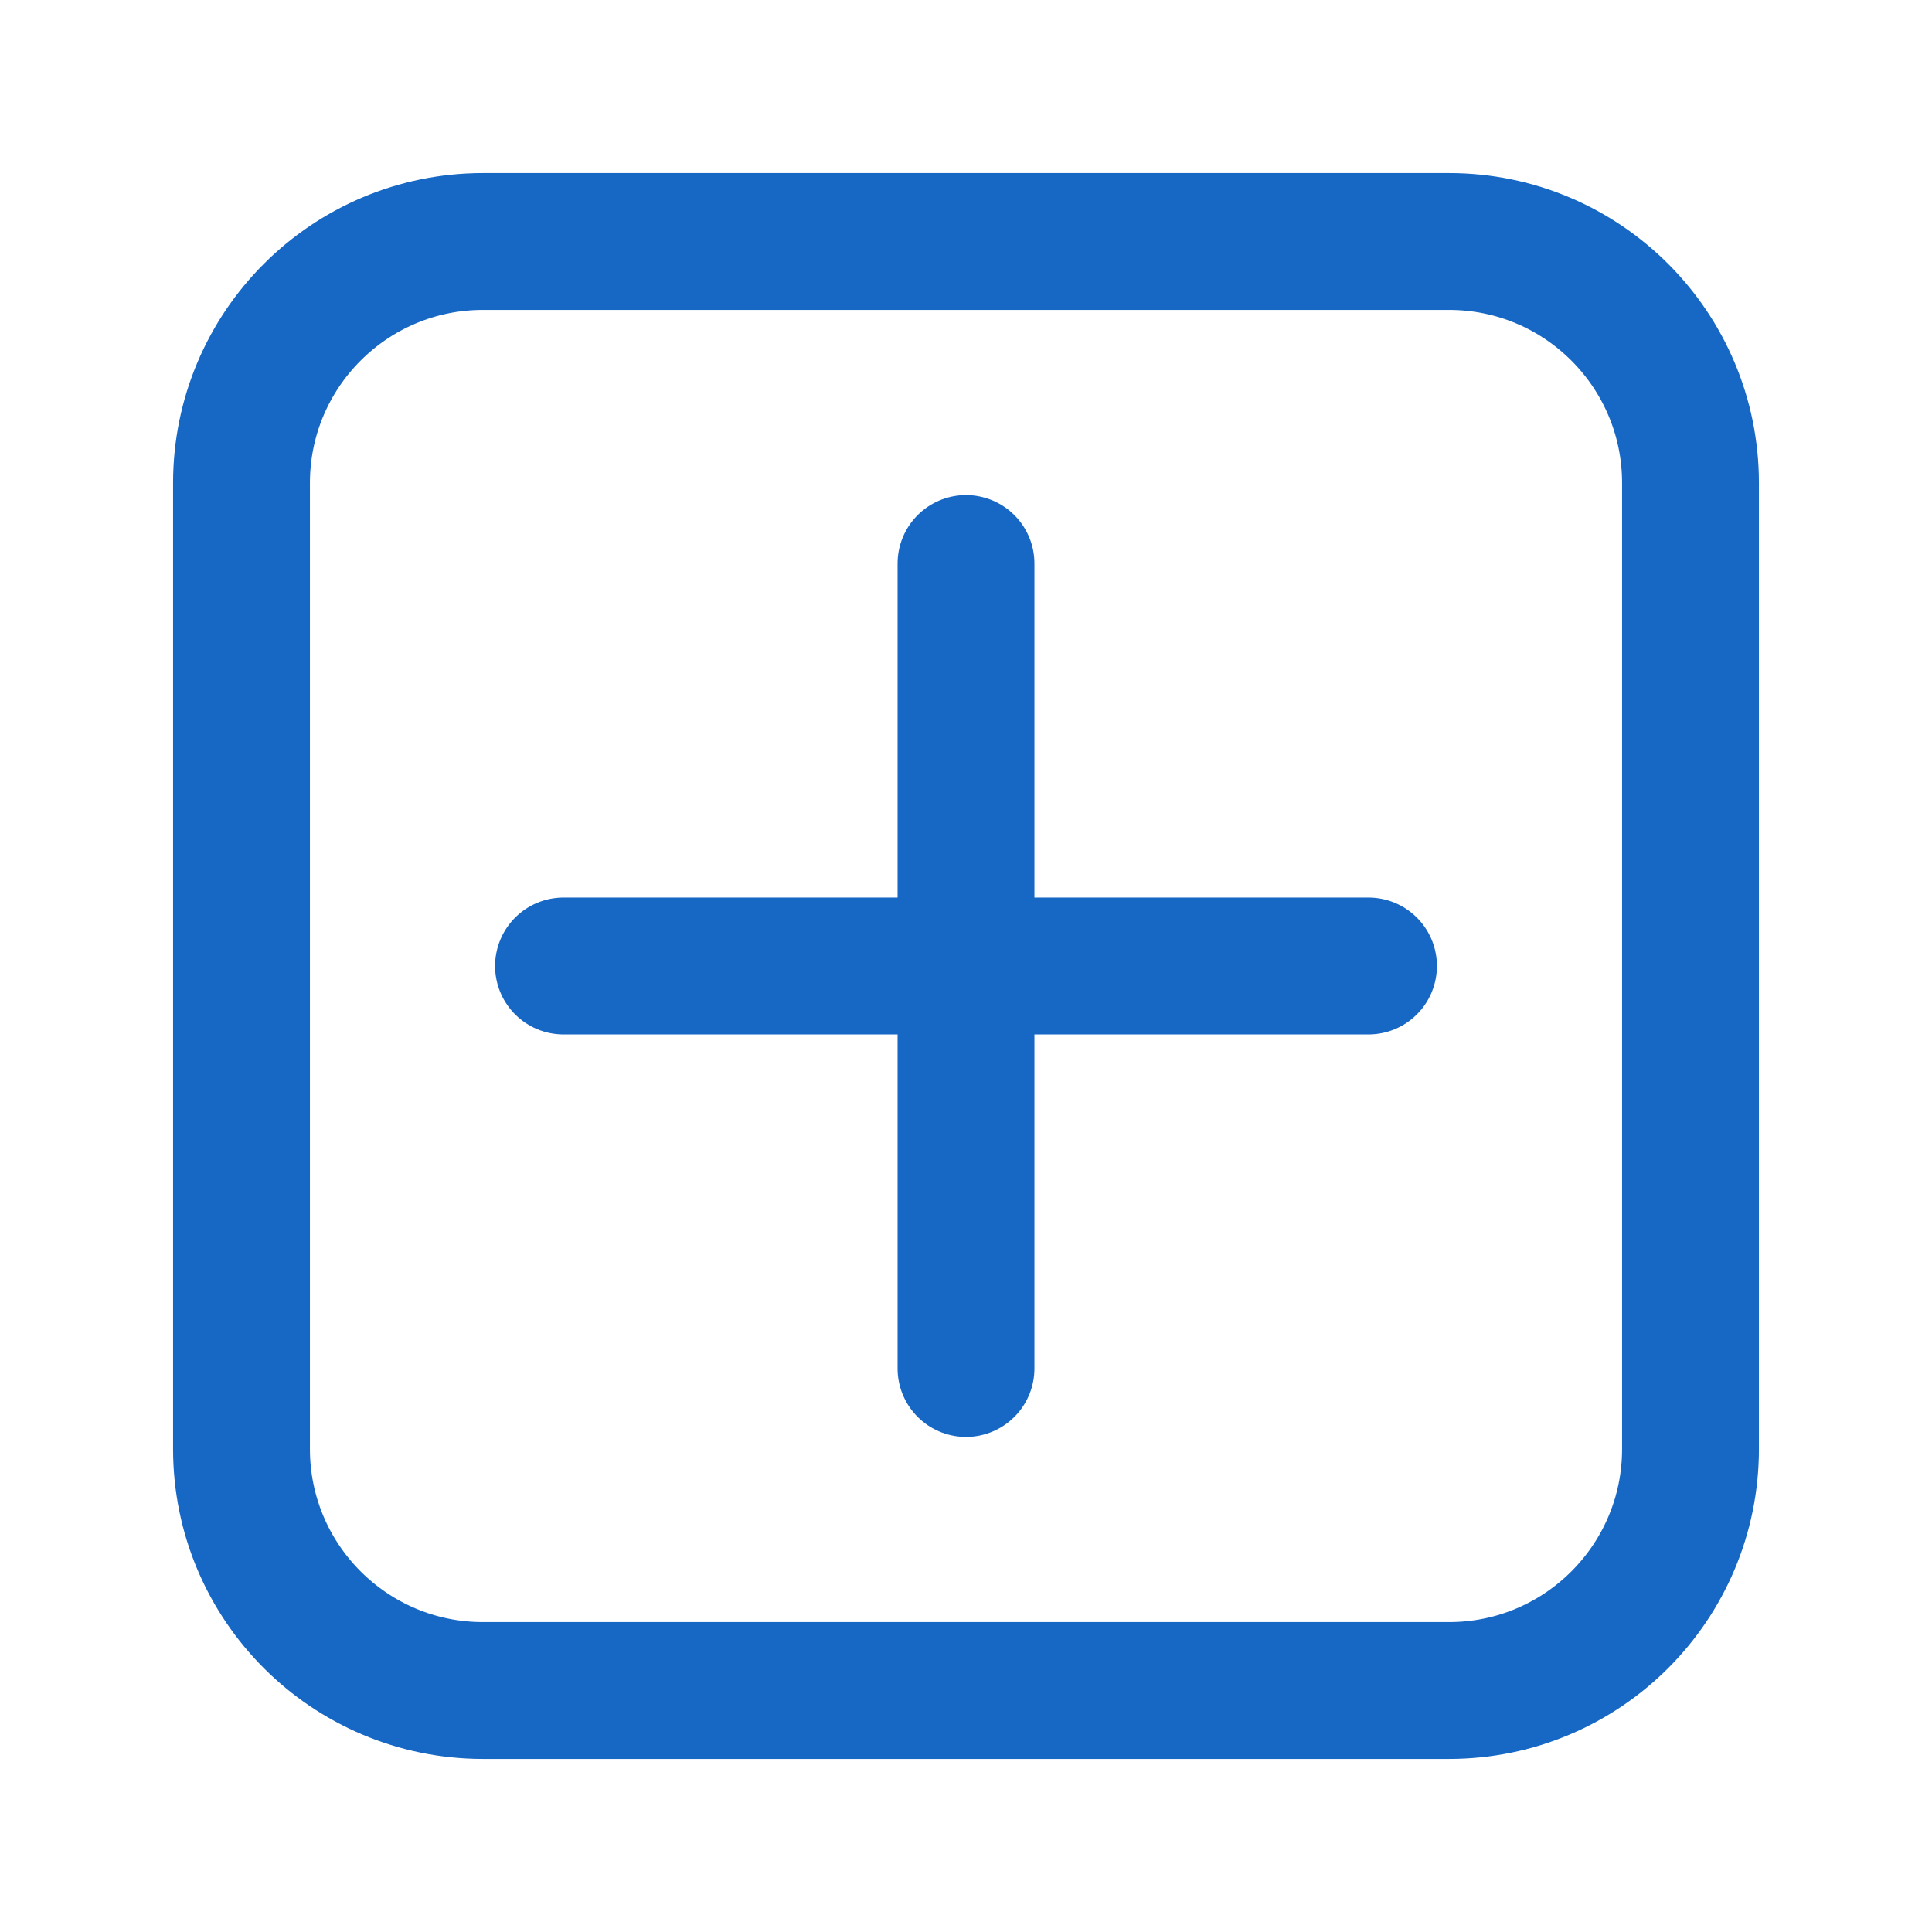
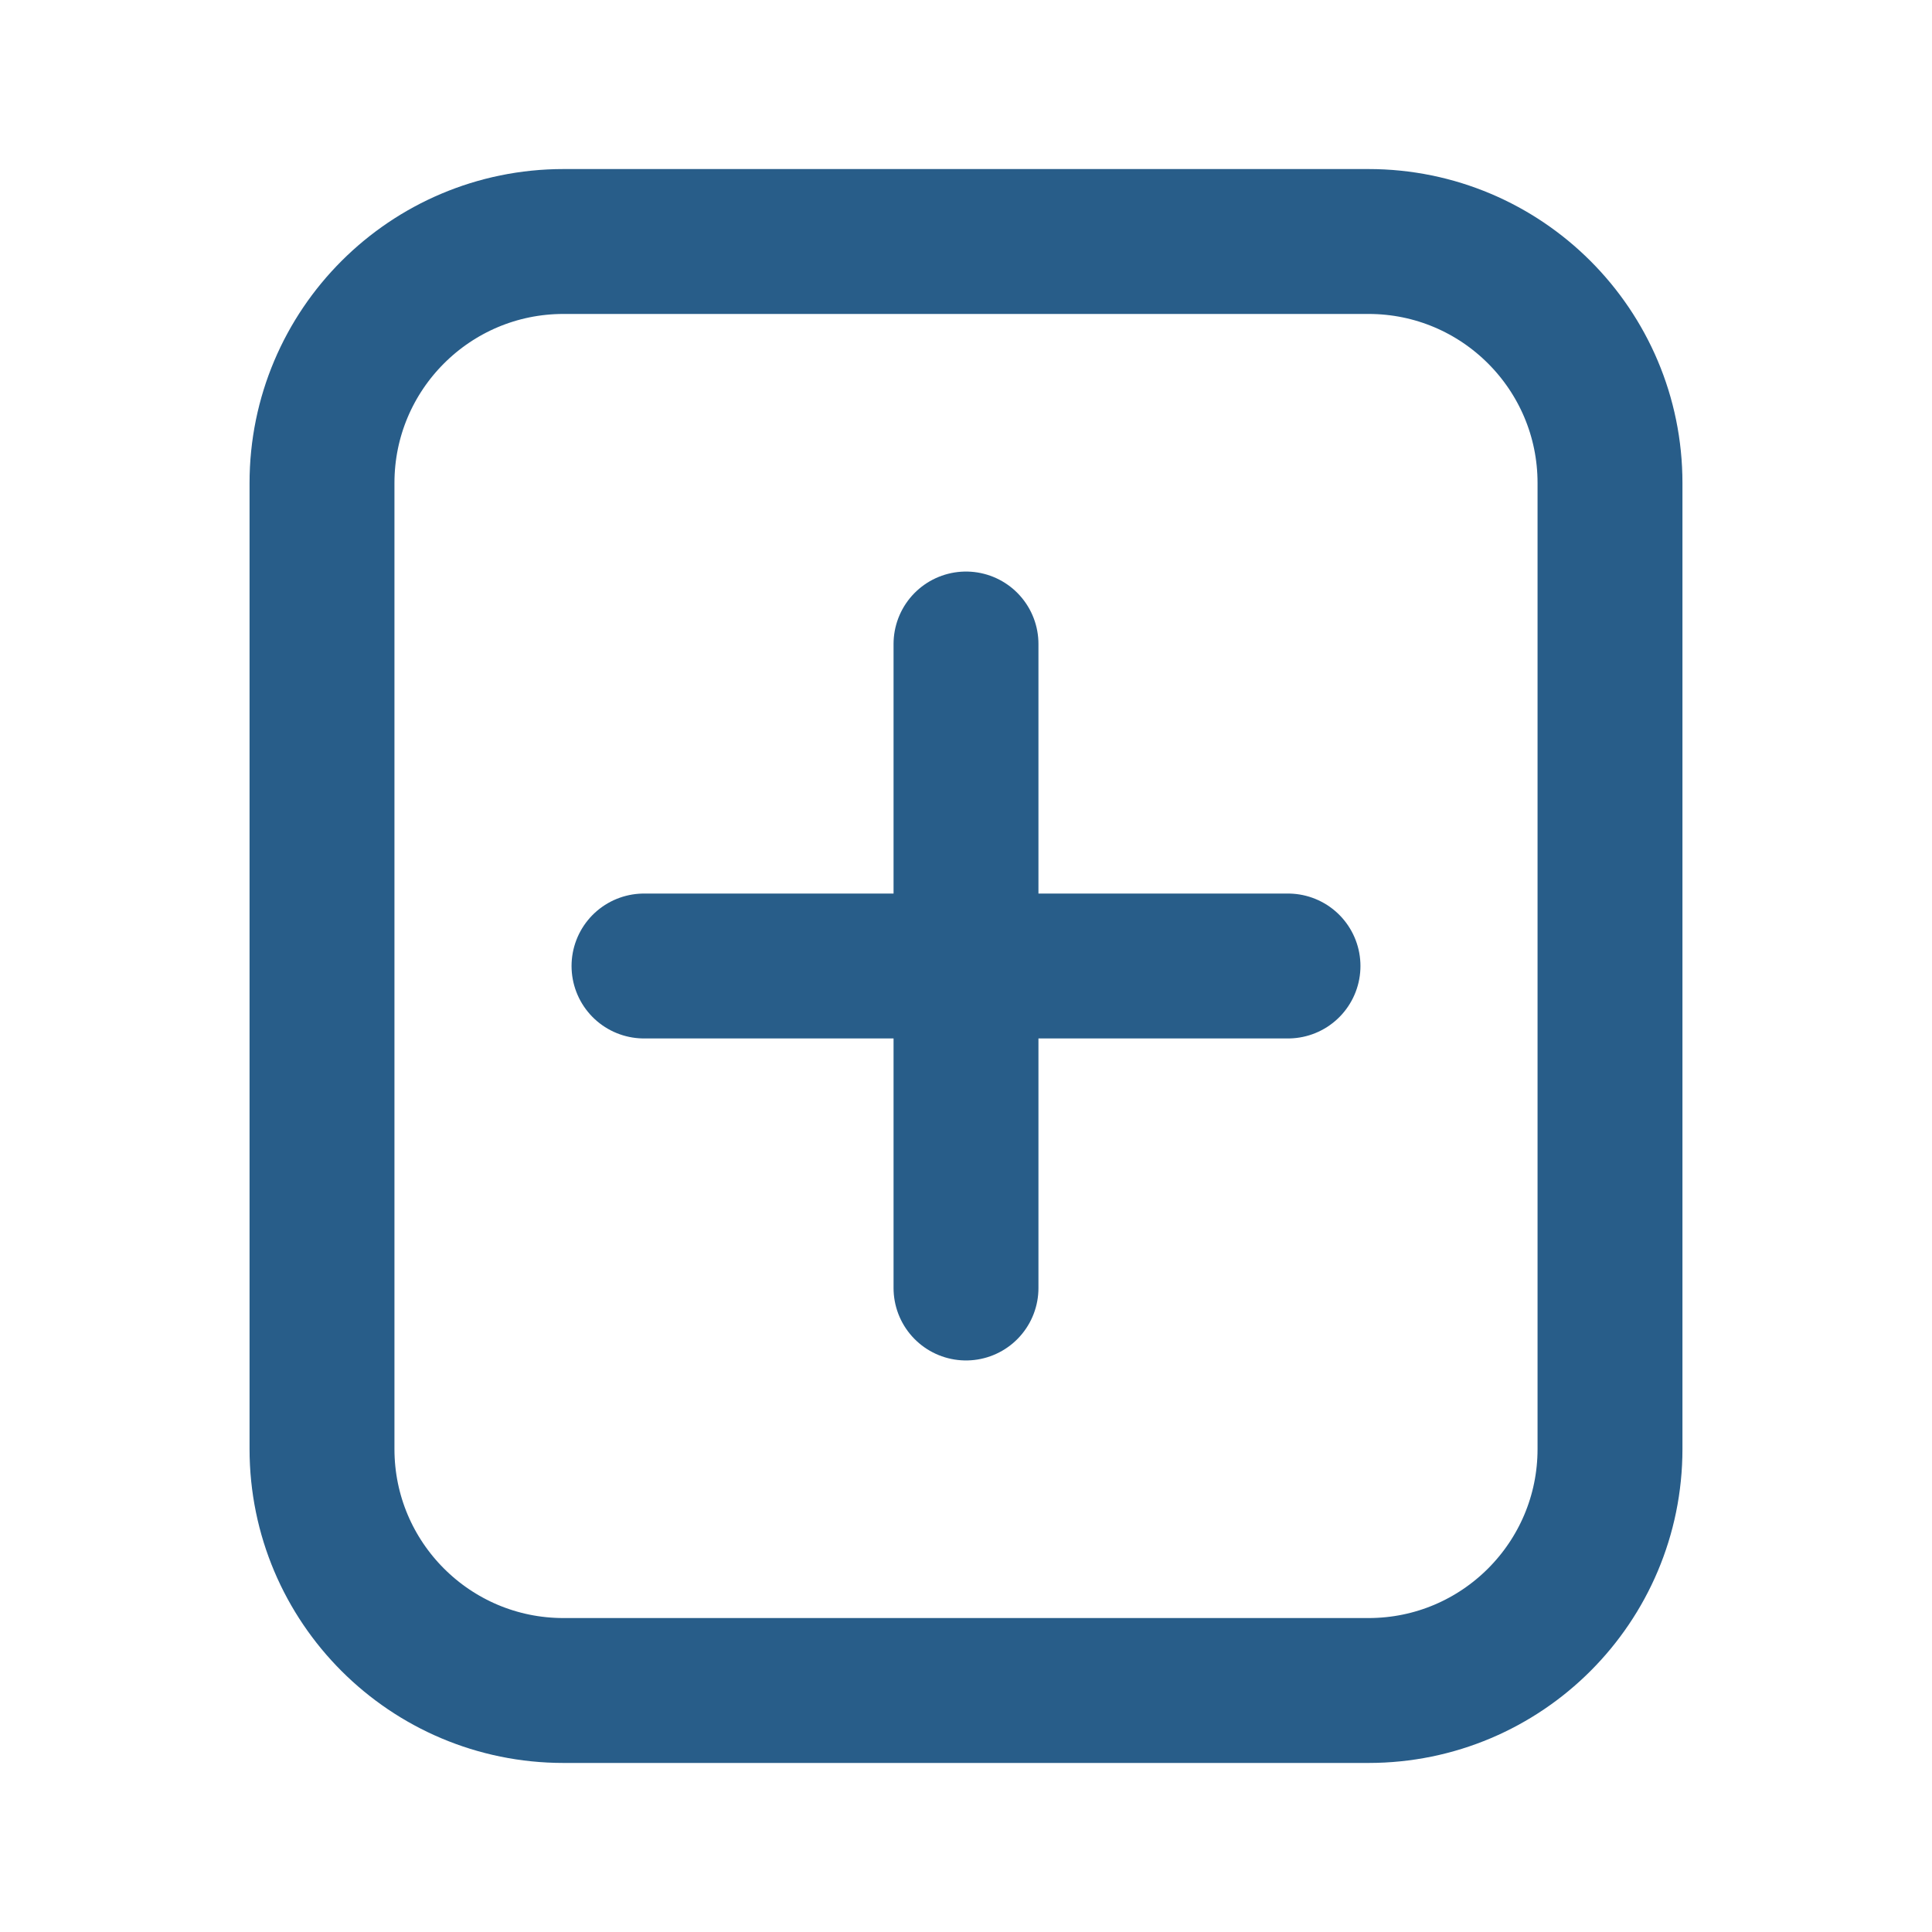
<svg xmlns="http://www.w3.org/2000/svg" viewBox="0 0 24 24">
-   <g fill="none" stroke="#1768c5" stroke-width="1.7" stroke-linecap="round" stroke-linejoin="round">
-     <rect x="3" y="3" width="18" height="18" rx="3" />
-     <path d="M12 7v10M7 12h10" />
+   <g fill="none" stroke="#285d89" stroke-width="1.8" stroke-linecap="round" stroke-linejoin="round">
+     <rect x="4" y="3" width="16" height="18" rx="3" />
+     <path d="M8 12h8m-4-4v8" />
  </g>
</svg>
